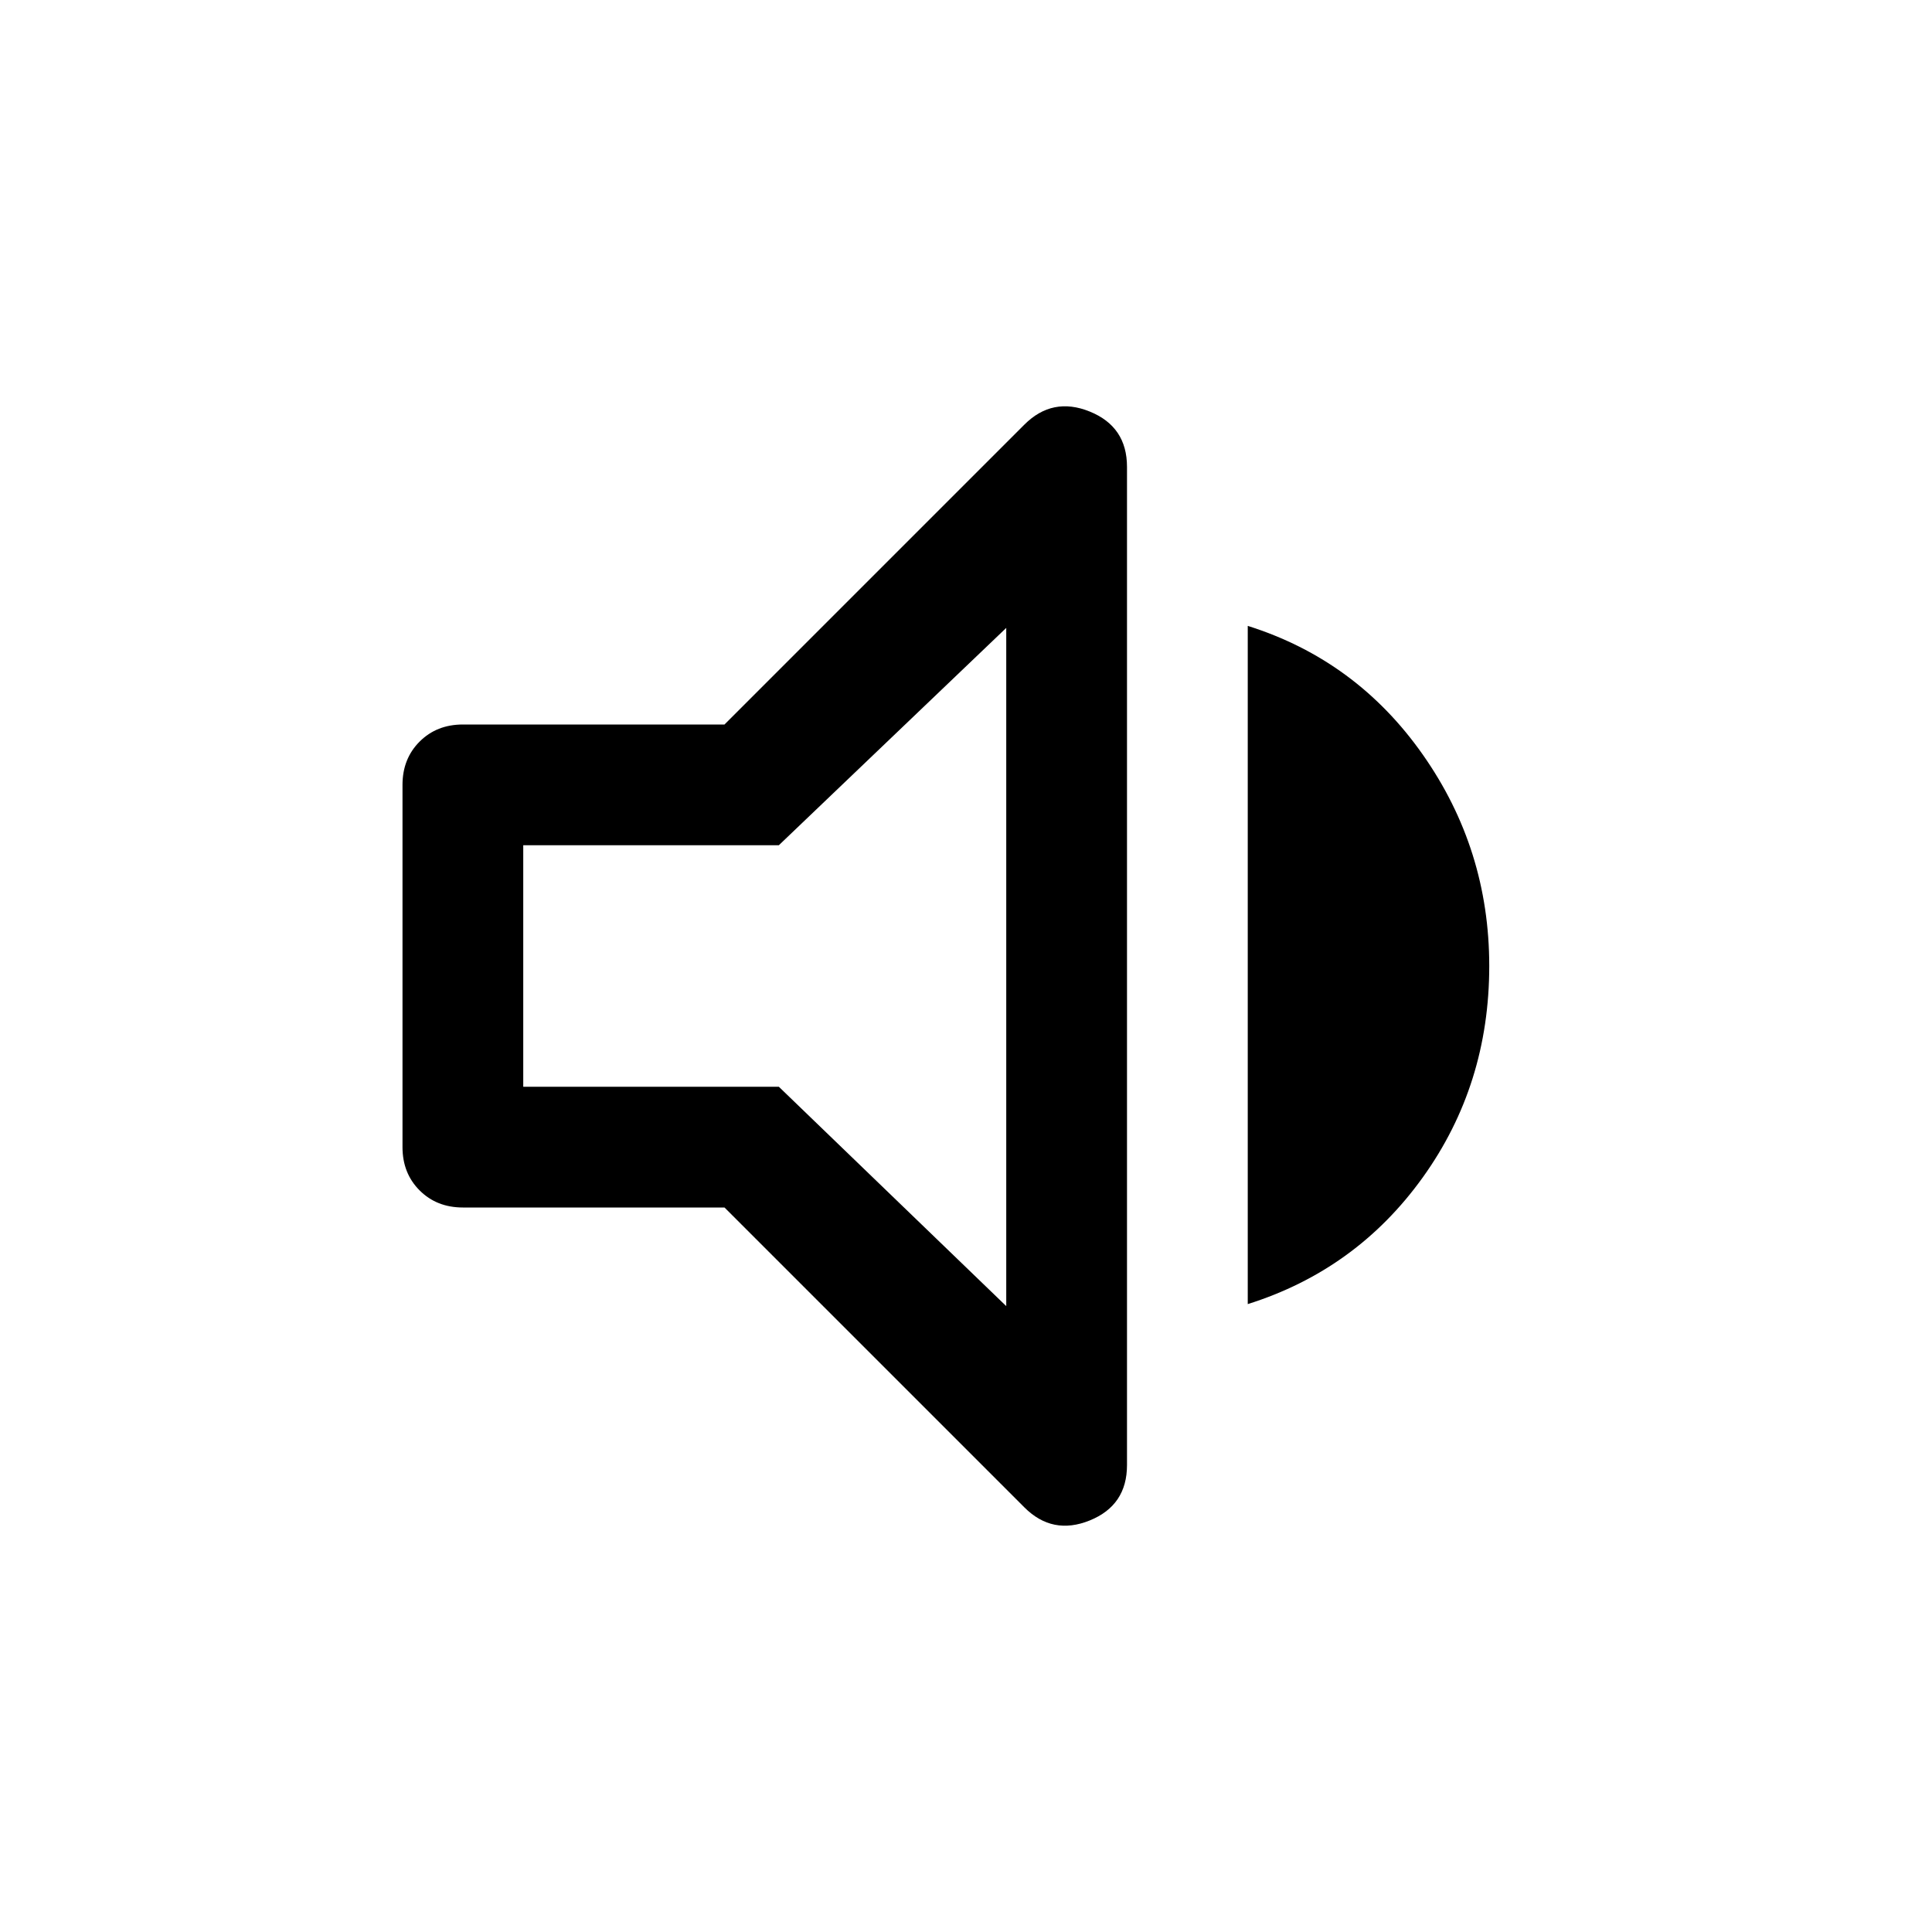
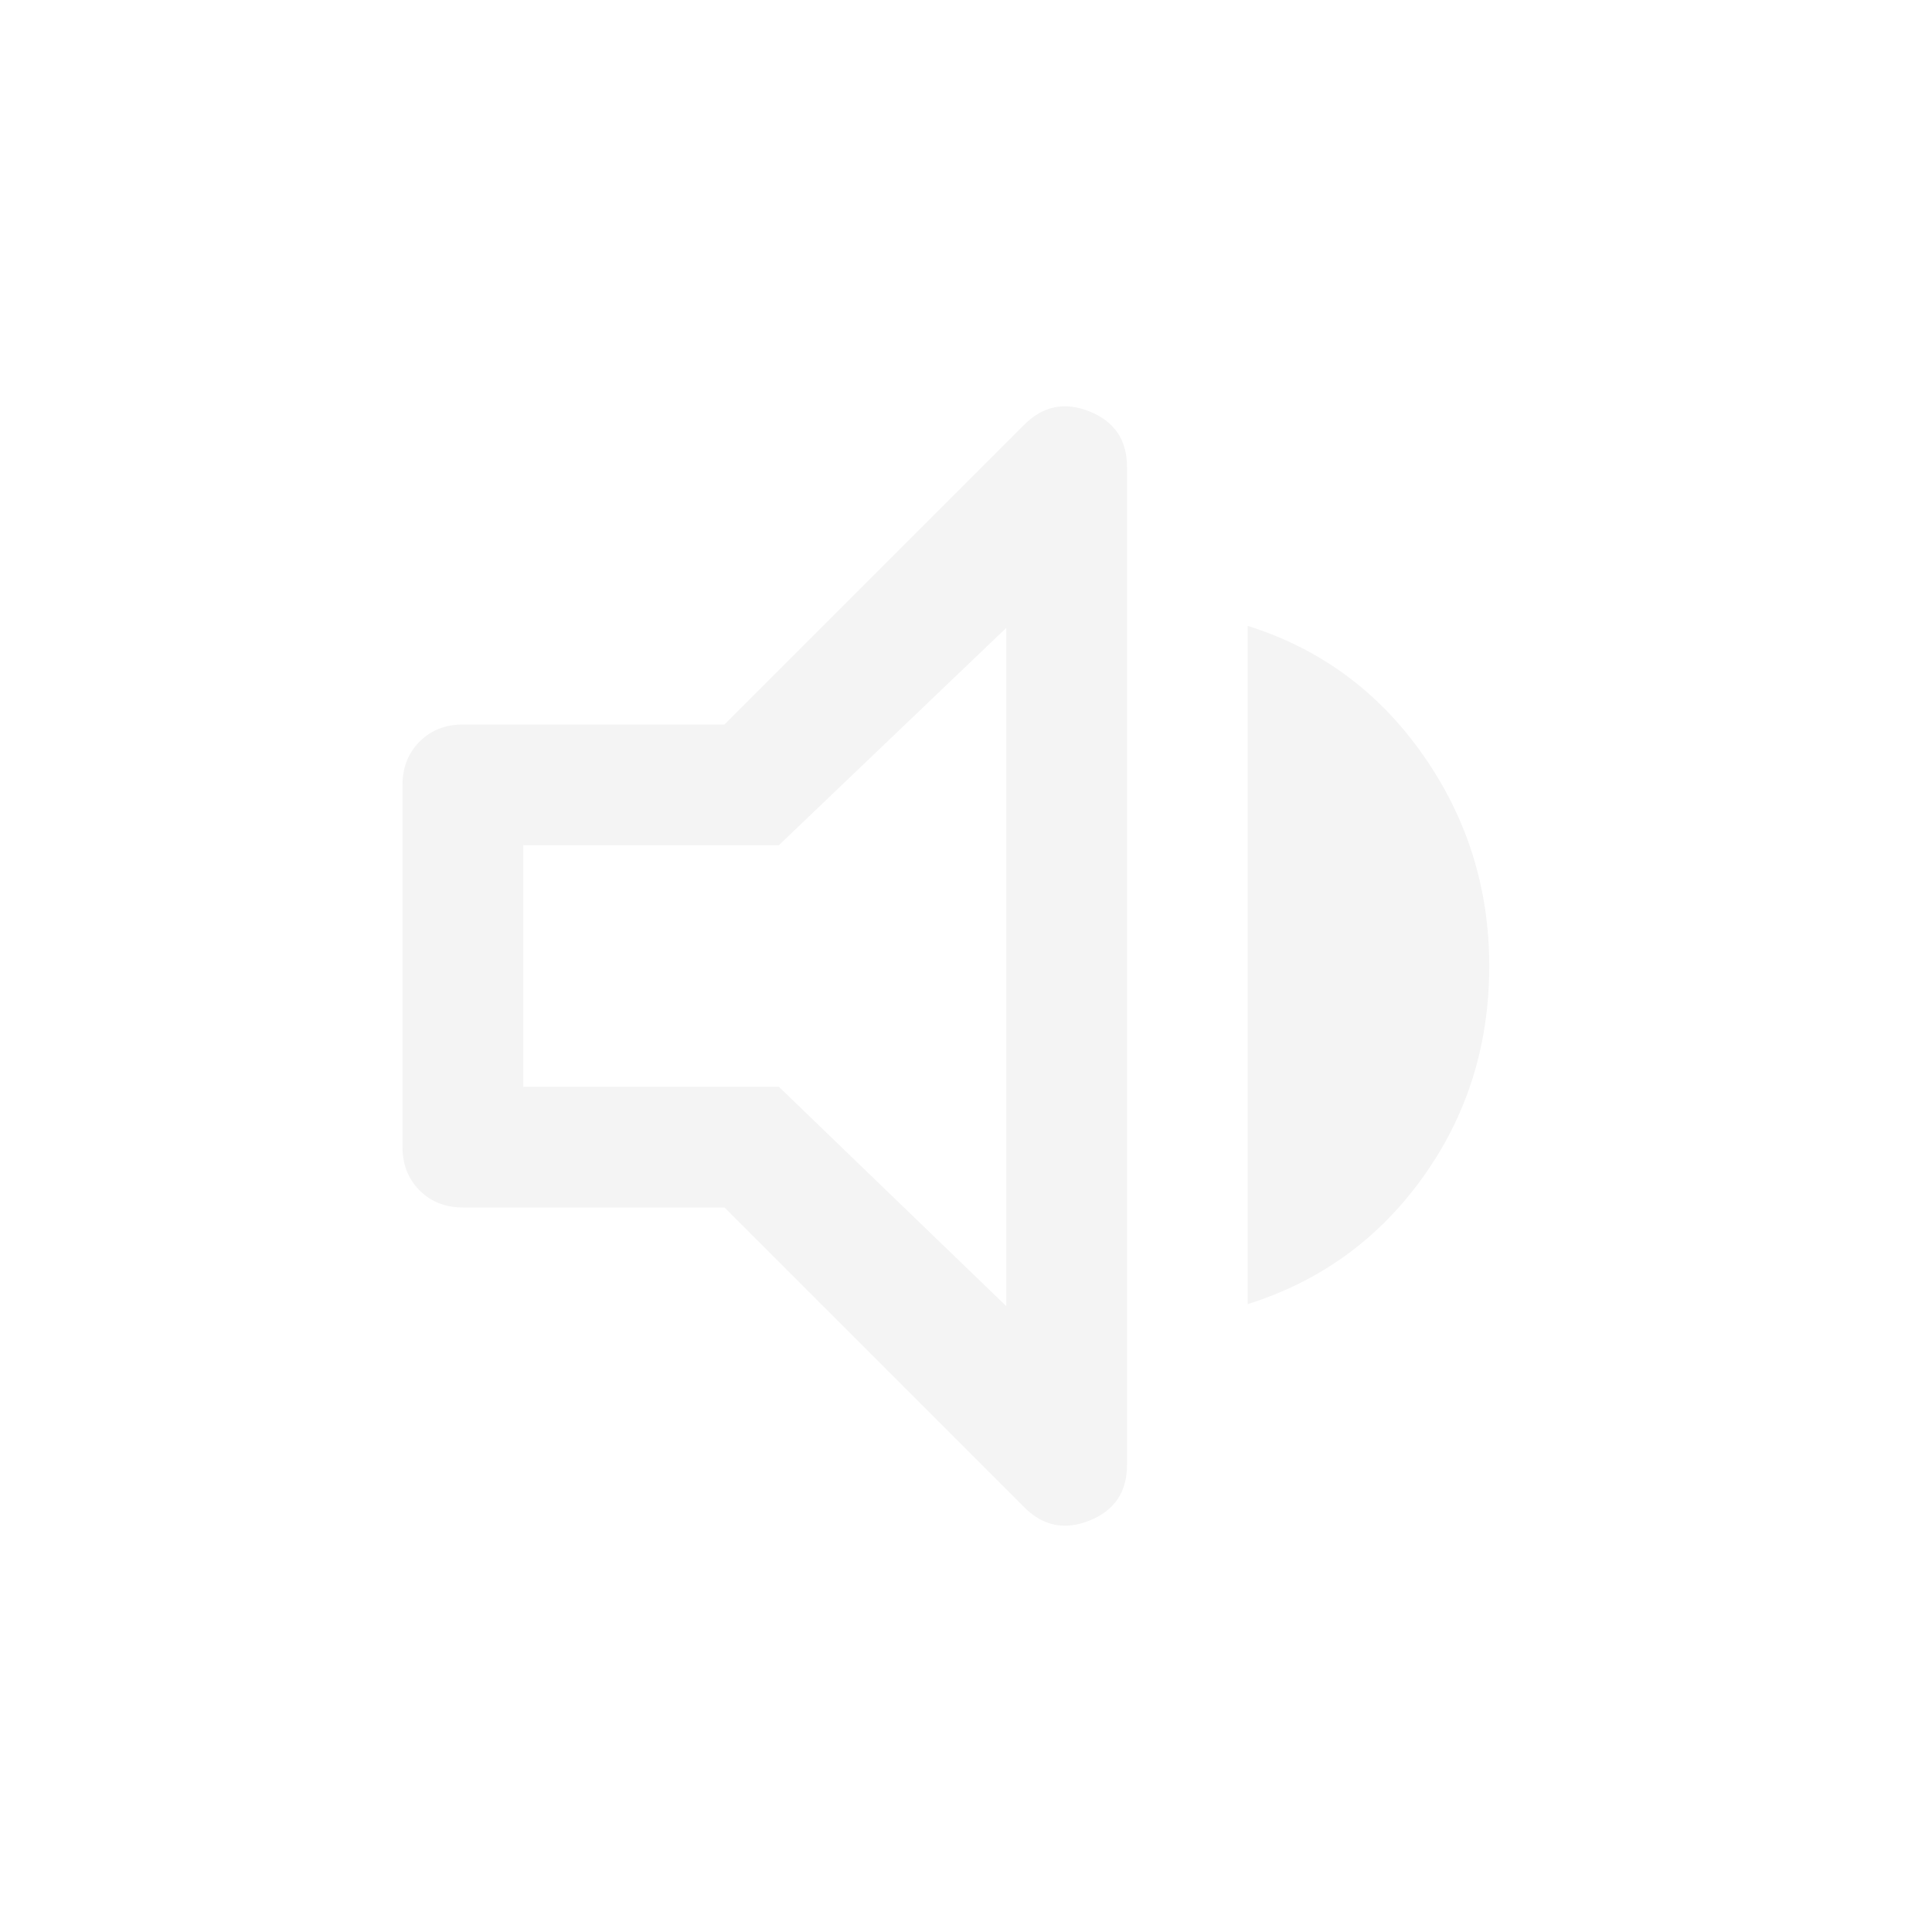
- <svg xmlns="http://www.w3.org/2000/svg" height="48" width="48">
+ <svg xmlns="http://www.w3.org/2000/svg" width="48" height="48" fill="#f4f4f4">
  <path d="M11.5 30q-.65 0-1.075-.425Q10 29.15 10 28.5v-9q0-.65.425-1.075Q10.85 18 11.5 18H18l7.45-7.45q.7-.7 1.625-.325Q28 10.6 28 11.6v24.8q0 1-.925 1.375t-1.625-.325L18 30ZM31 32.4V15.55q2.7.85 4.35 3.2Q37 21.1 37 24q0 2.95-1.65 5.25T31 32.4Zm-6-16.8L19.35 21H13v6h6.35L25 32.45ZM18.9 24Z" />
</svg>
